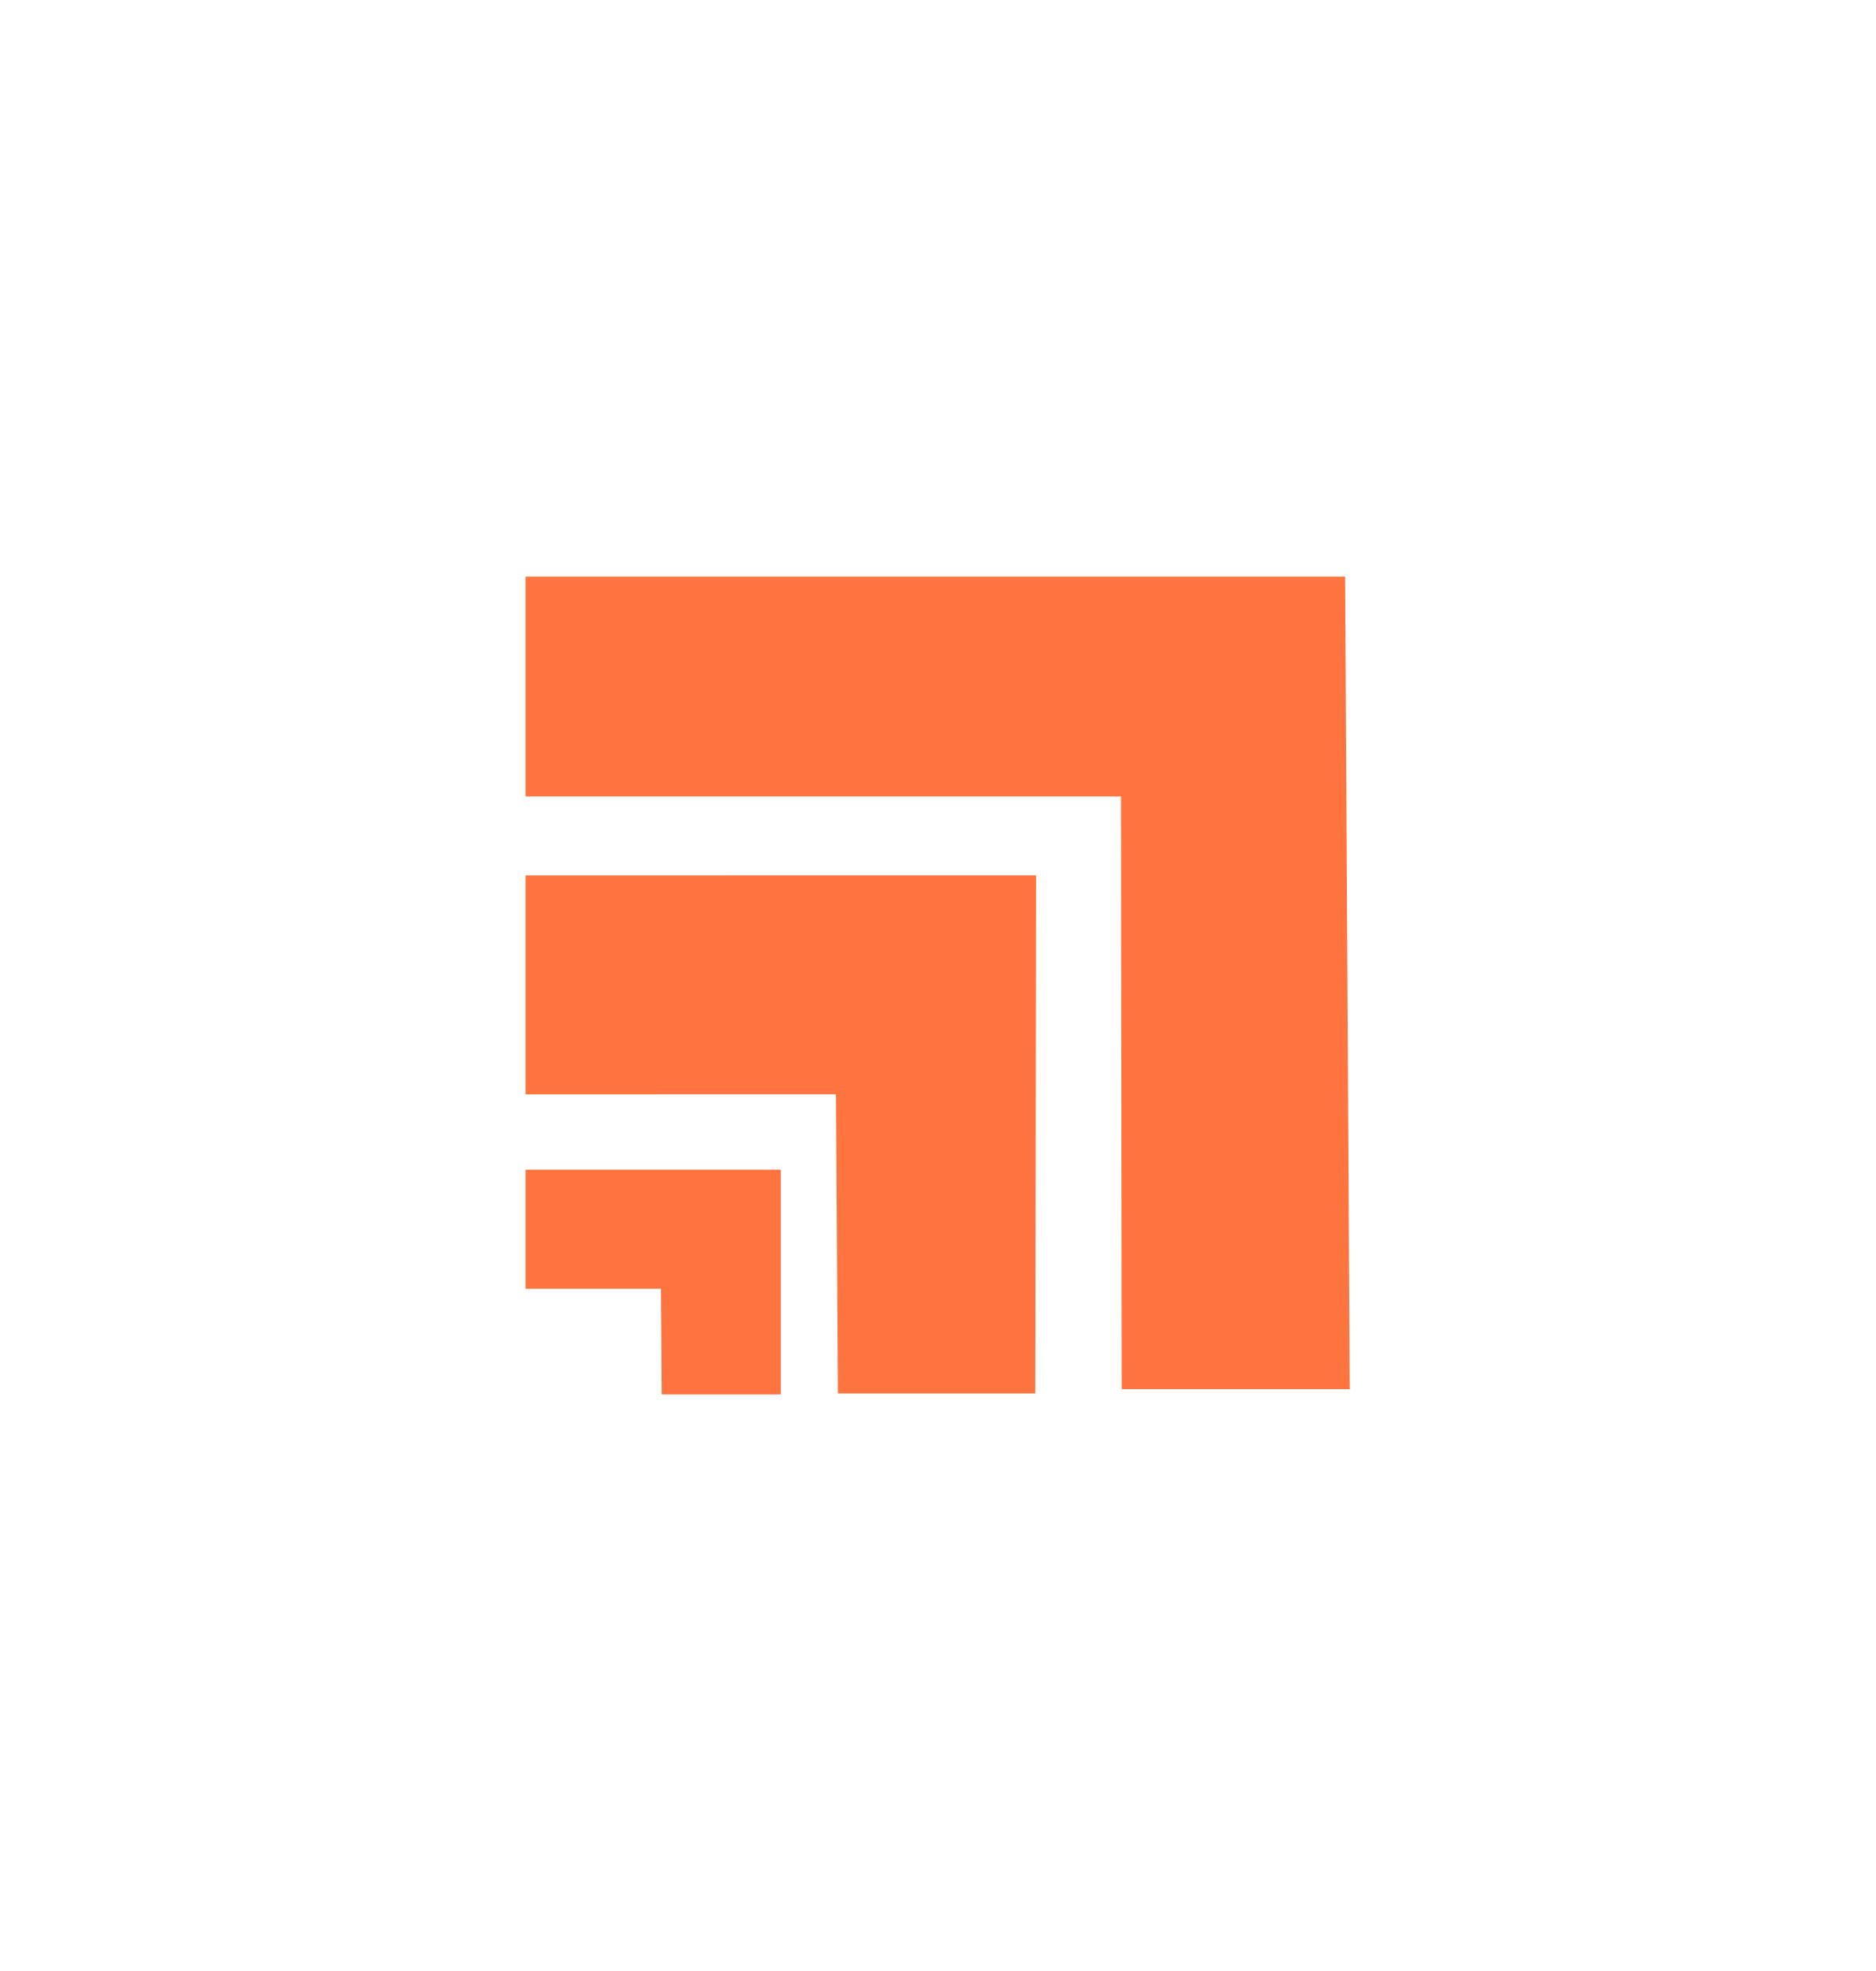
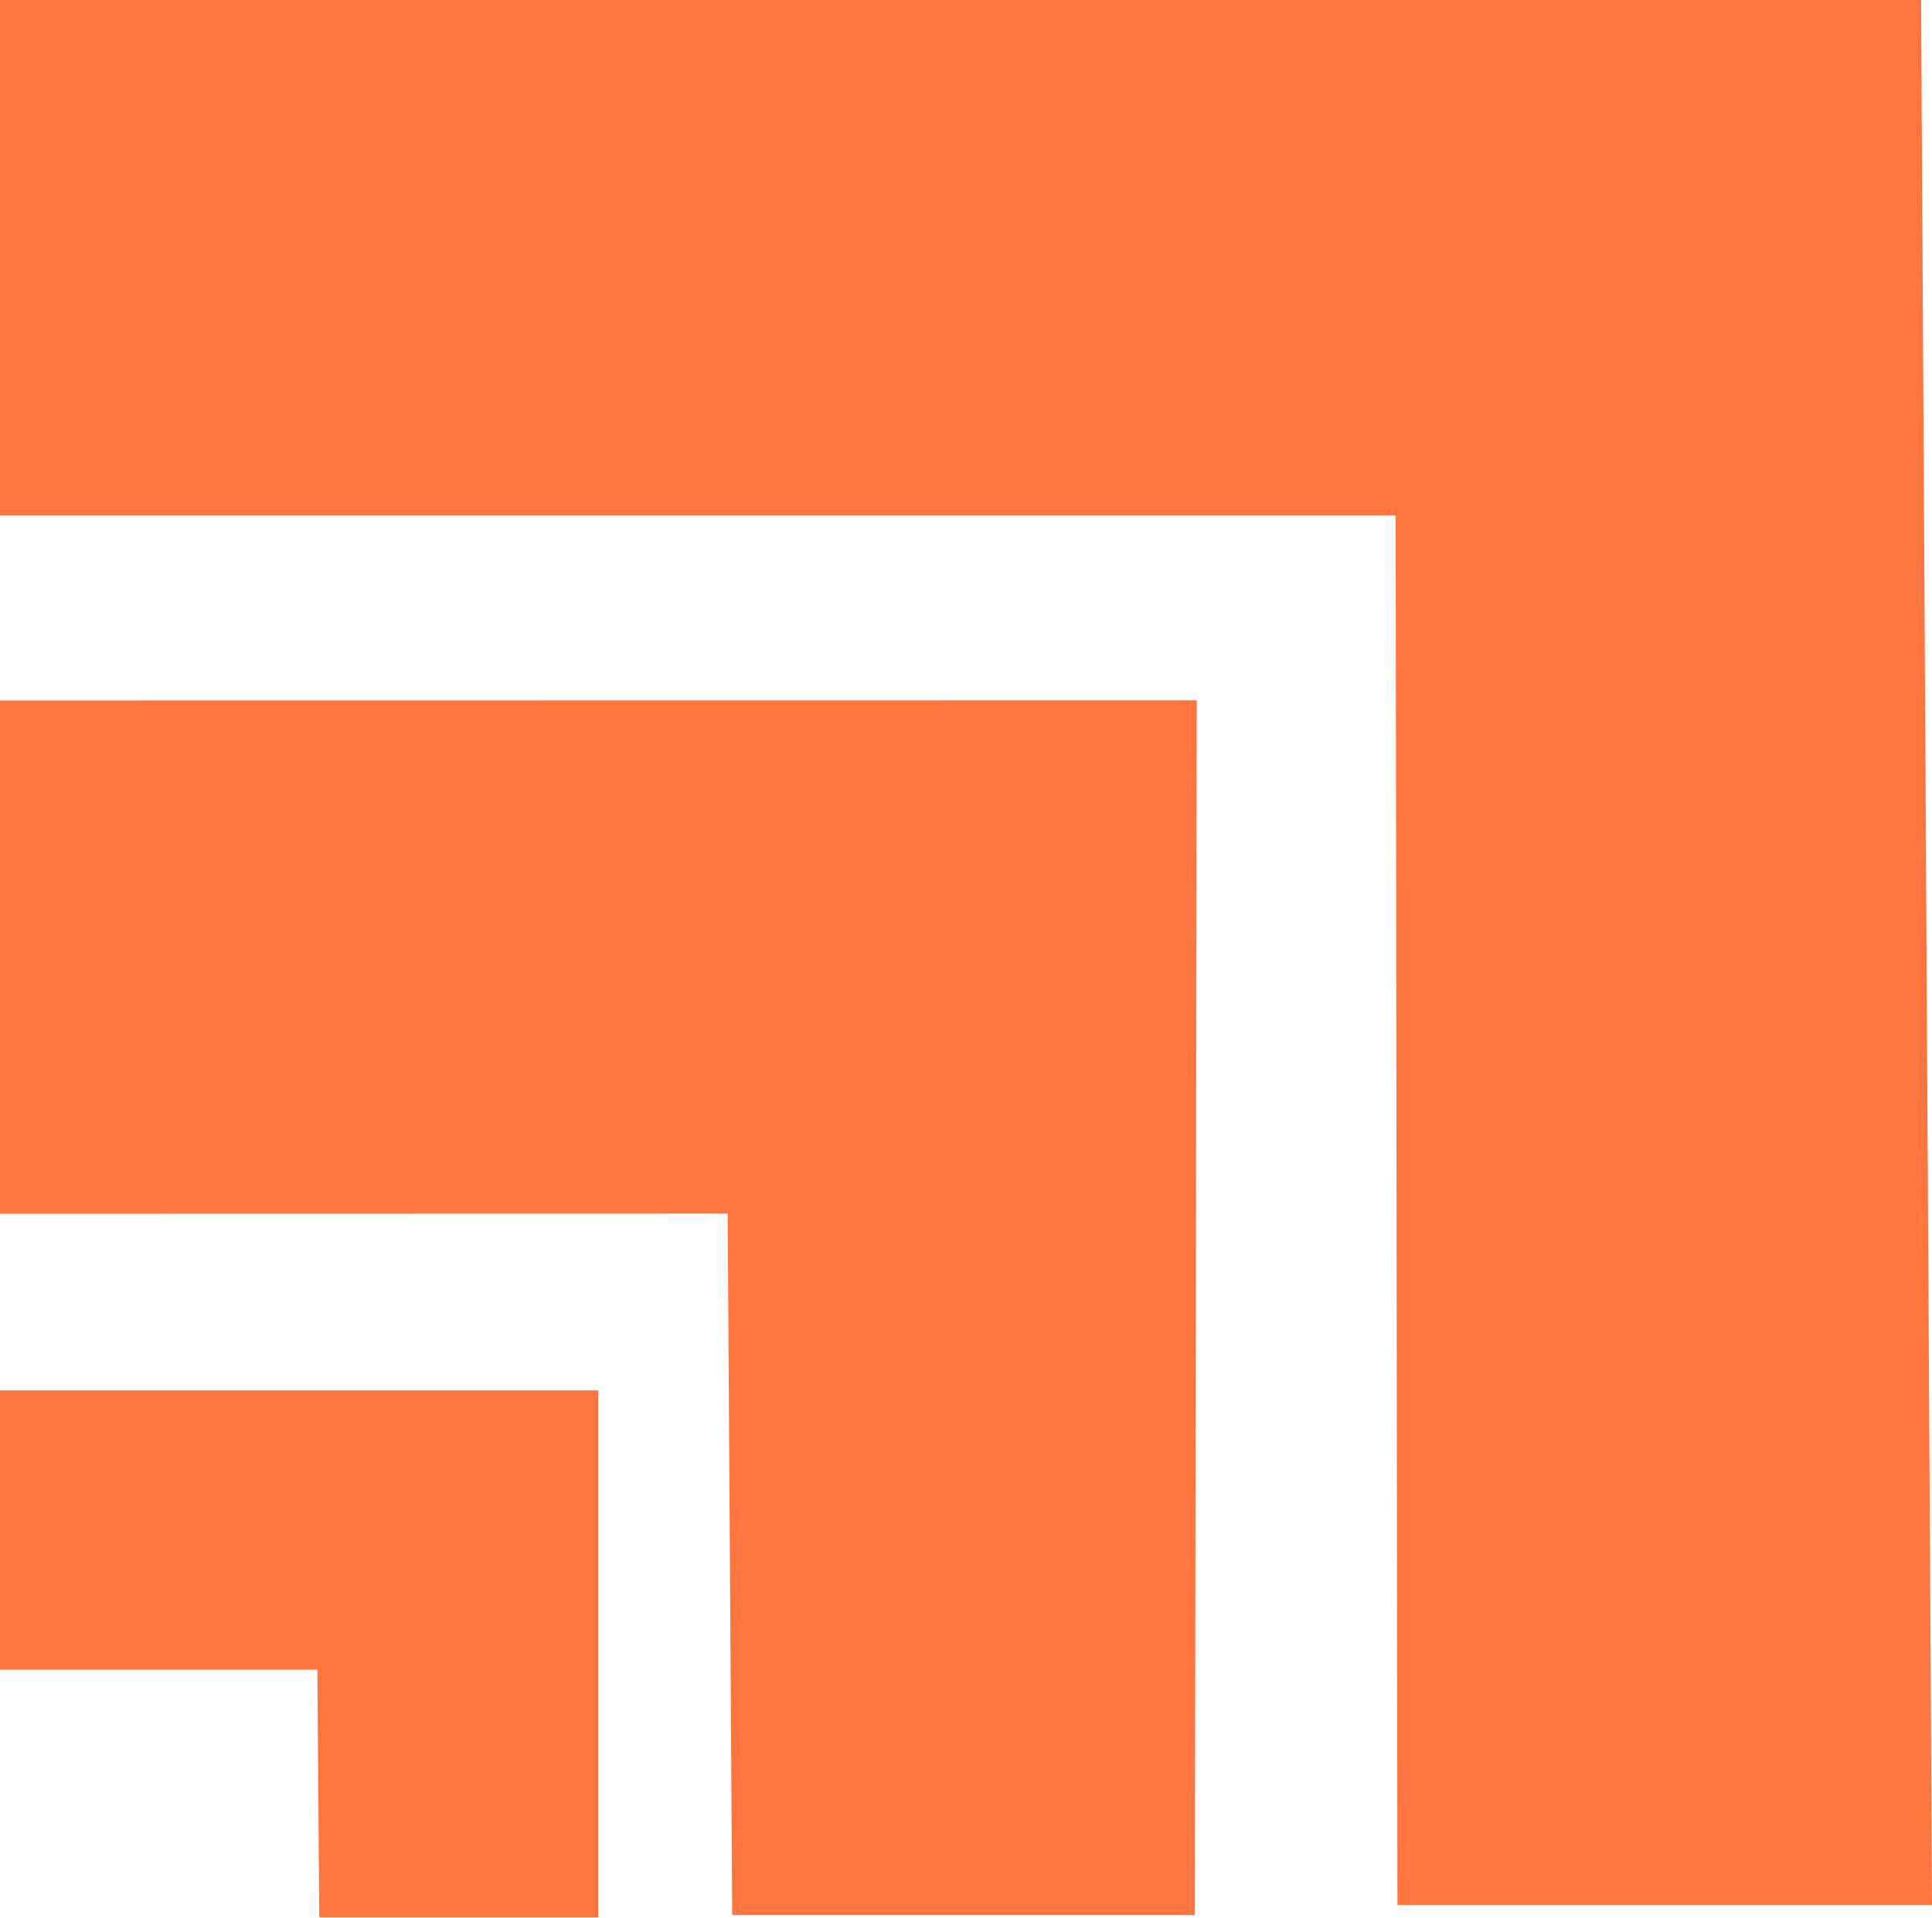
- <svg xmlns="http://www.w3.org/2000/svg" id="Capa_1" version="1.1" viewBox="0 0 1034 1087">
+ <svg xmlns="http://www.w3.org/2000/svg" id="Capa_1" data-name="Capa 1" viewBox="0 0 1006.39 998.77">
  <defs>
    <style>
-       .st0 {
+       .cls-1 {
        fill: #fe753f;
      }
    </style>
  </defs>
-   <polygon class="st0" points="744.23 766.11 618.48 766.11 618.07 439.23 289.77 439.23 289.77 317.99 741.66 317.99 744.23 766.11" />
-   <polygon class="st0" points="570.83 768.49 462 768.49 460.94 603.47 289.77 603.5 289.77 482.77 571.28 482.74 570.83 768.49" />
-   <polygon class="st0" points="430.53 769.01 364.87 769.01 364.42 710.76 289.77 710.76 289.77 645.06 430.53 645.06 430.53 769.01" />
+   <polygon class="cls-1" points="1006.39 992.36 727.93 992.36 727.01 268.48 0 268.48 0 0 1000.71 0 1006.39 992.36" />
+   <polygon class="cls-1" points="622.41 997.62 381.4 997.62 379.05 632.18 0 632.26 0 364.9 623.4 364.82 622.41 997.62" />
+   <polygon class="cls-1" points="311.7 998.77 166.31 998.77 165.32 869.79 0 869.79 0 724.29 311.7 724.29 311.7 998.77" />
</svg>
